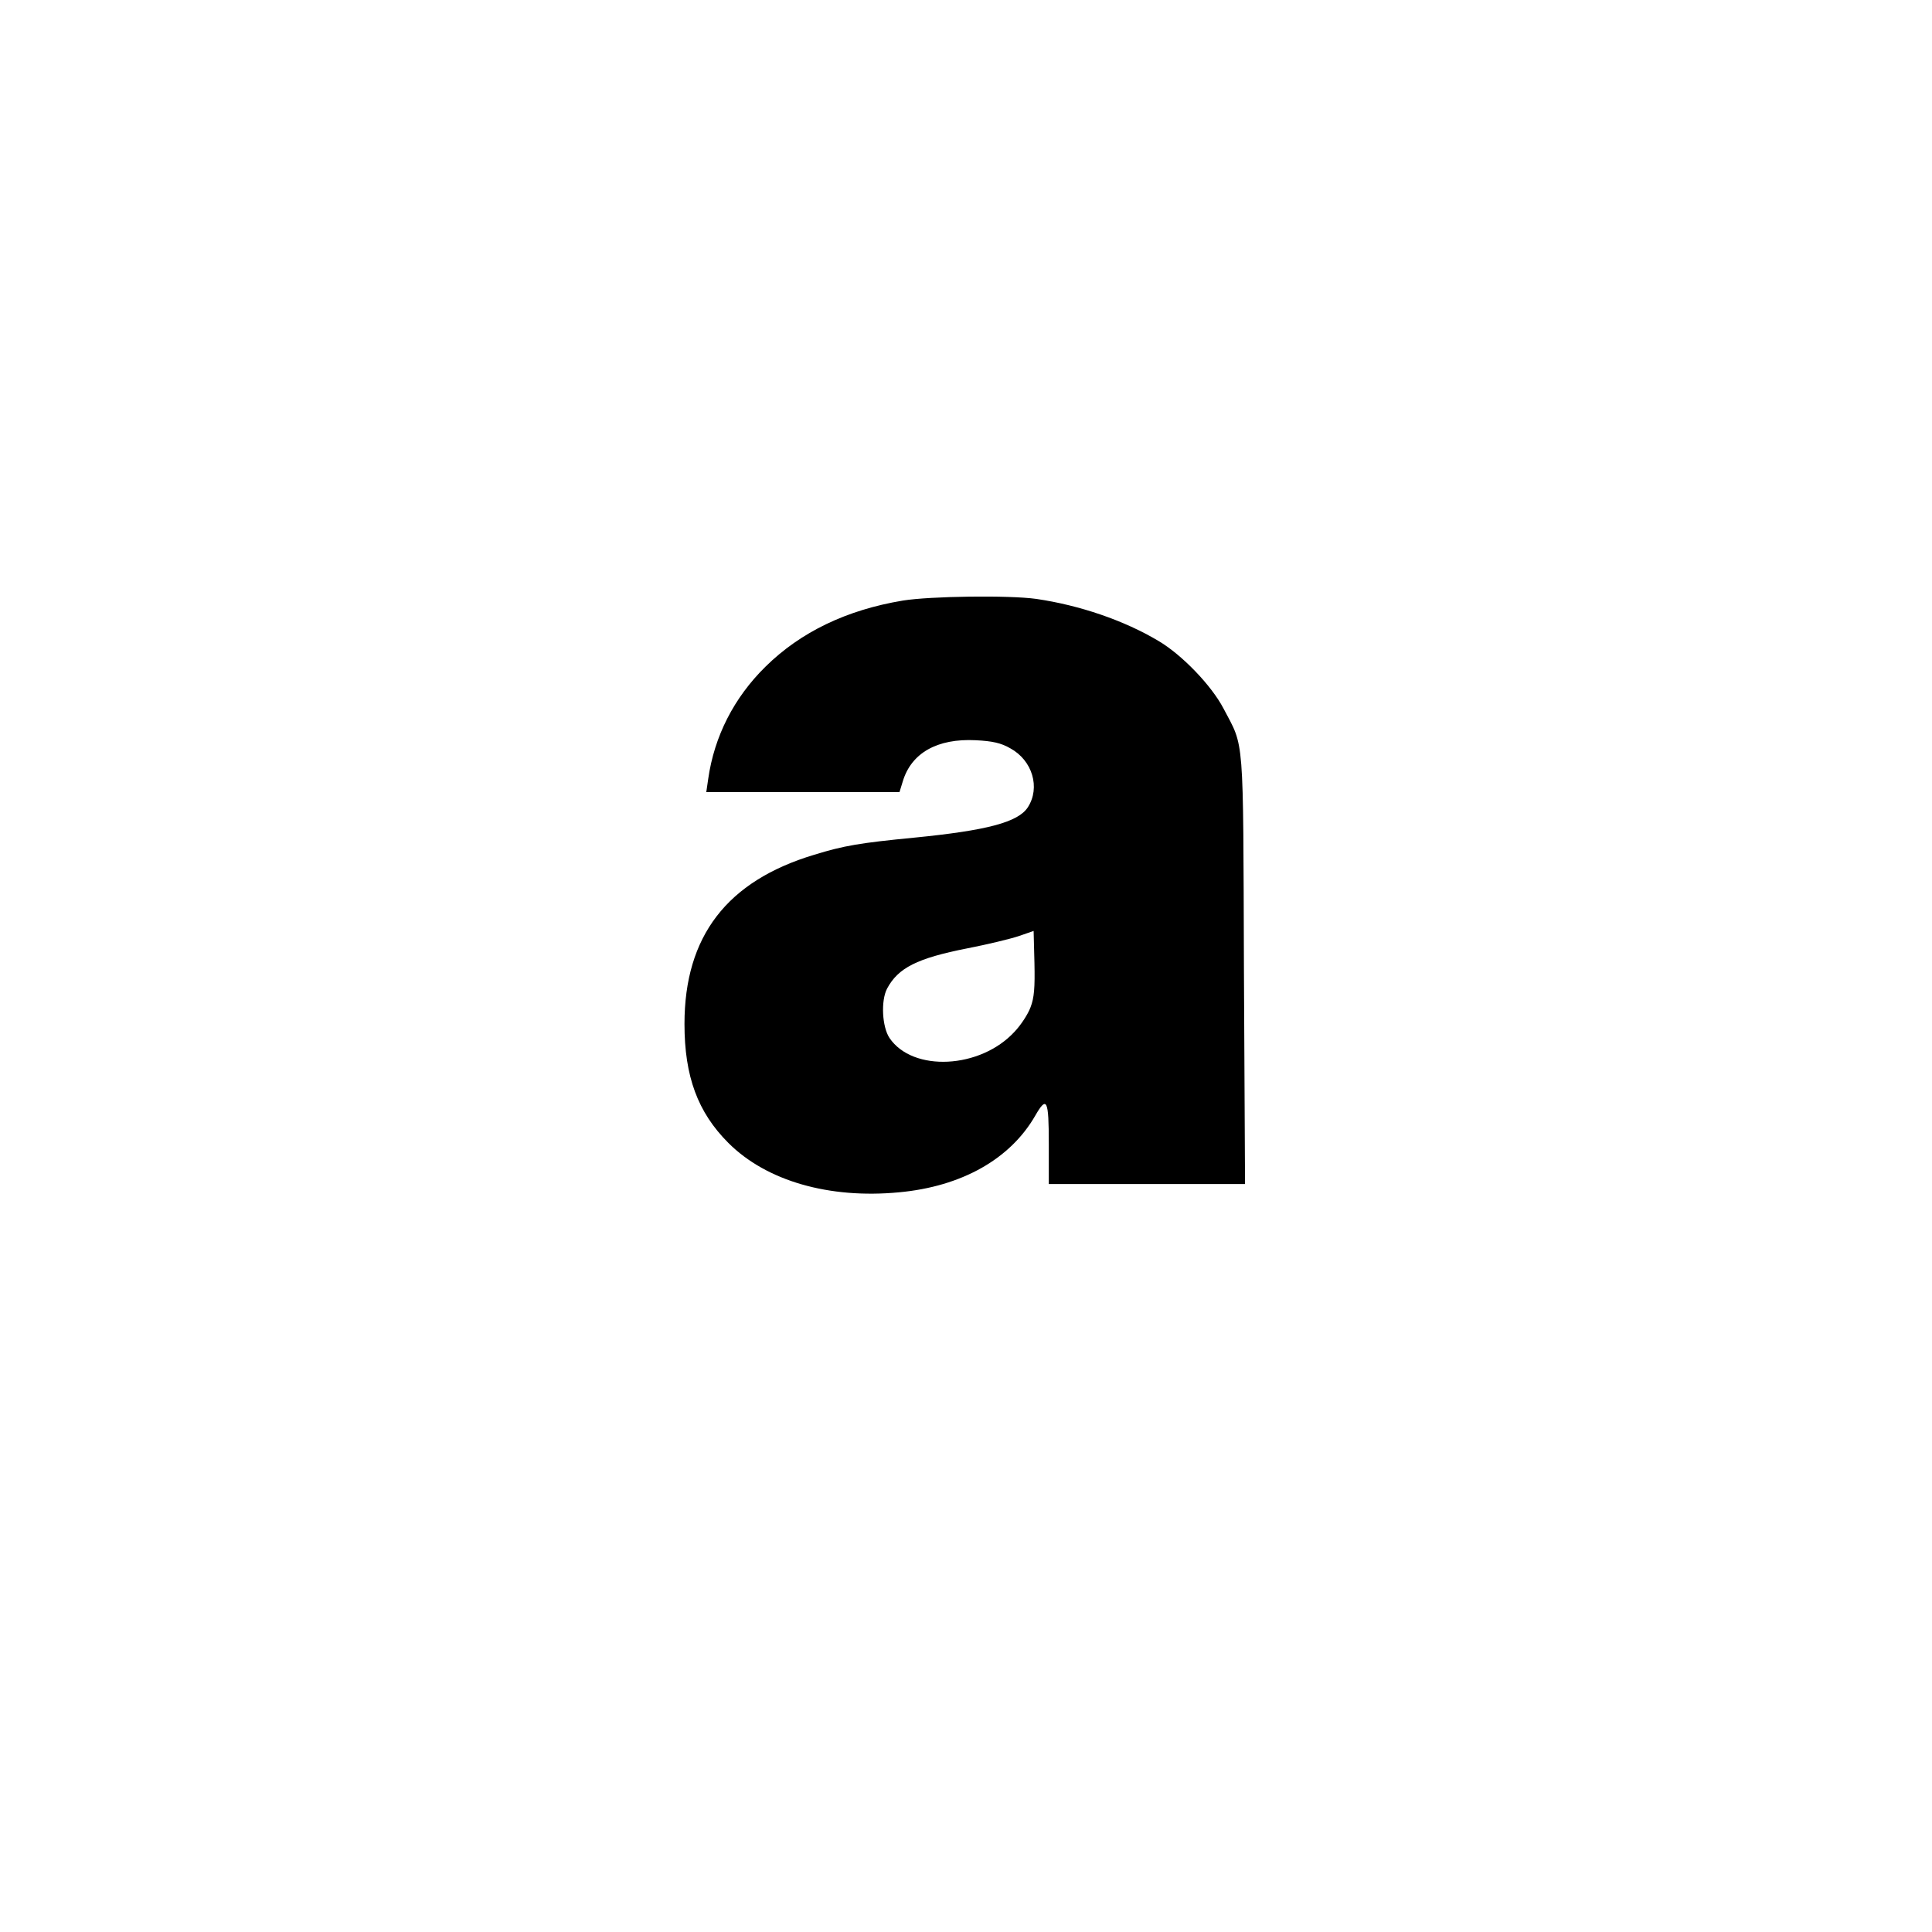
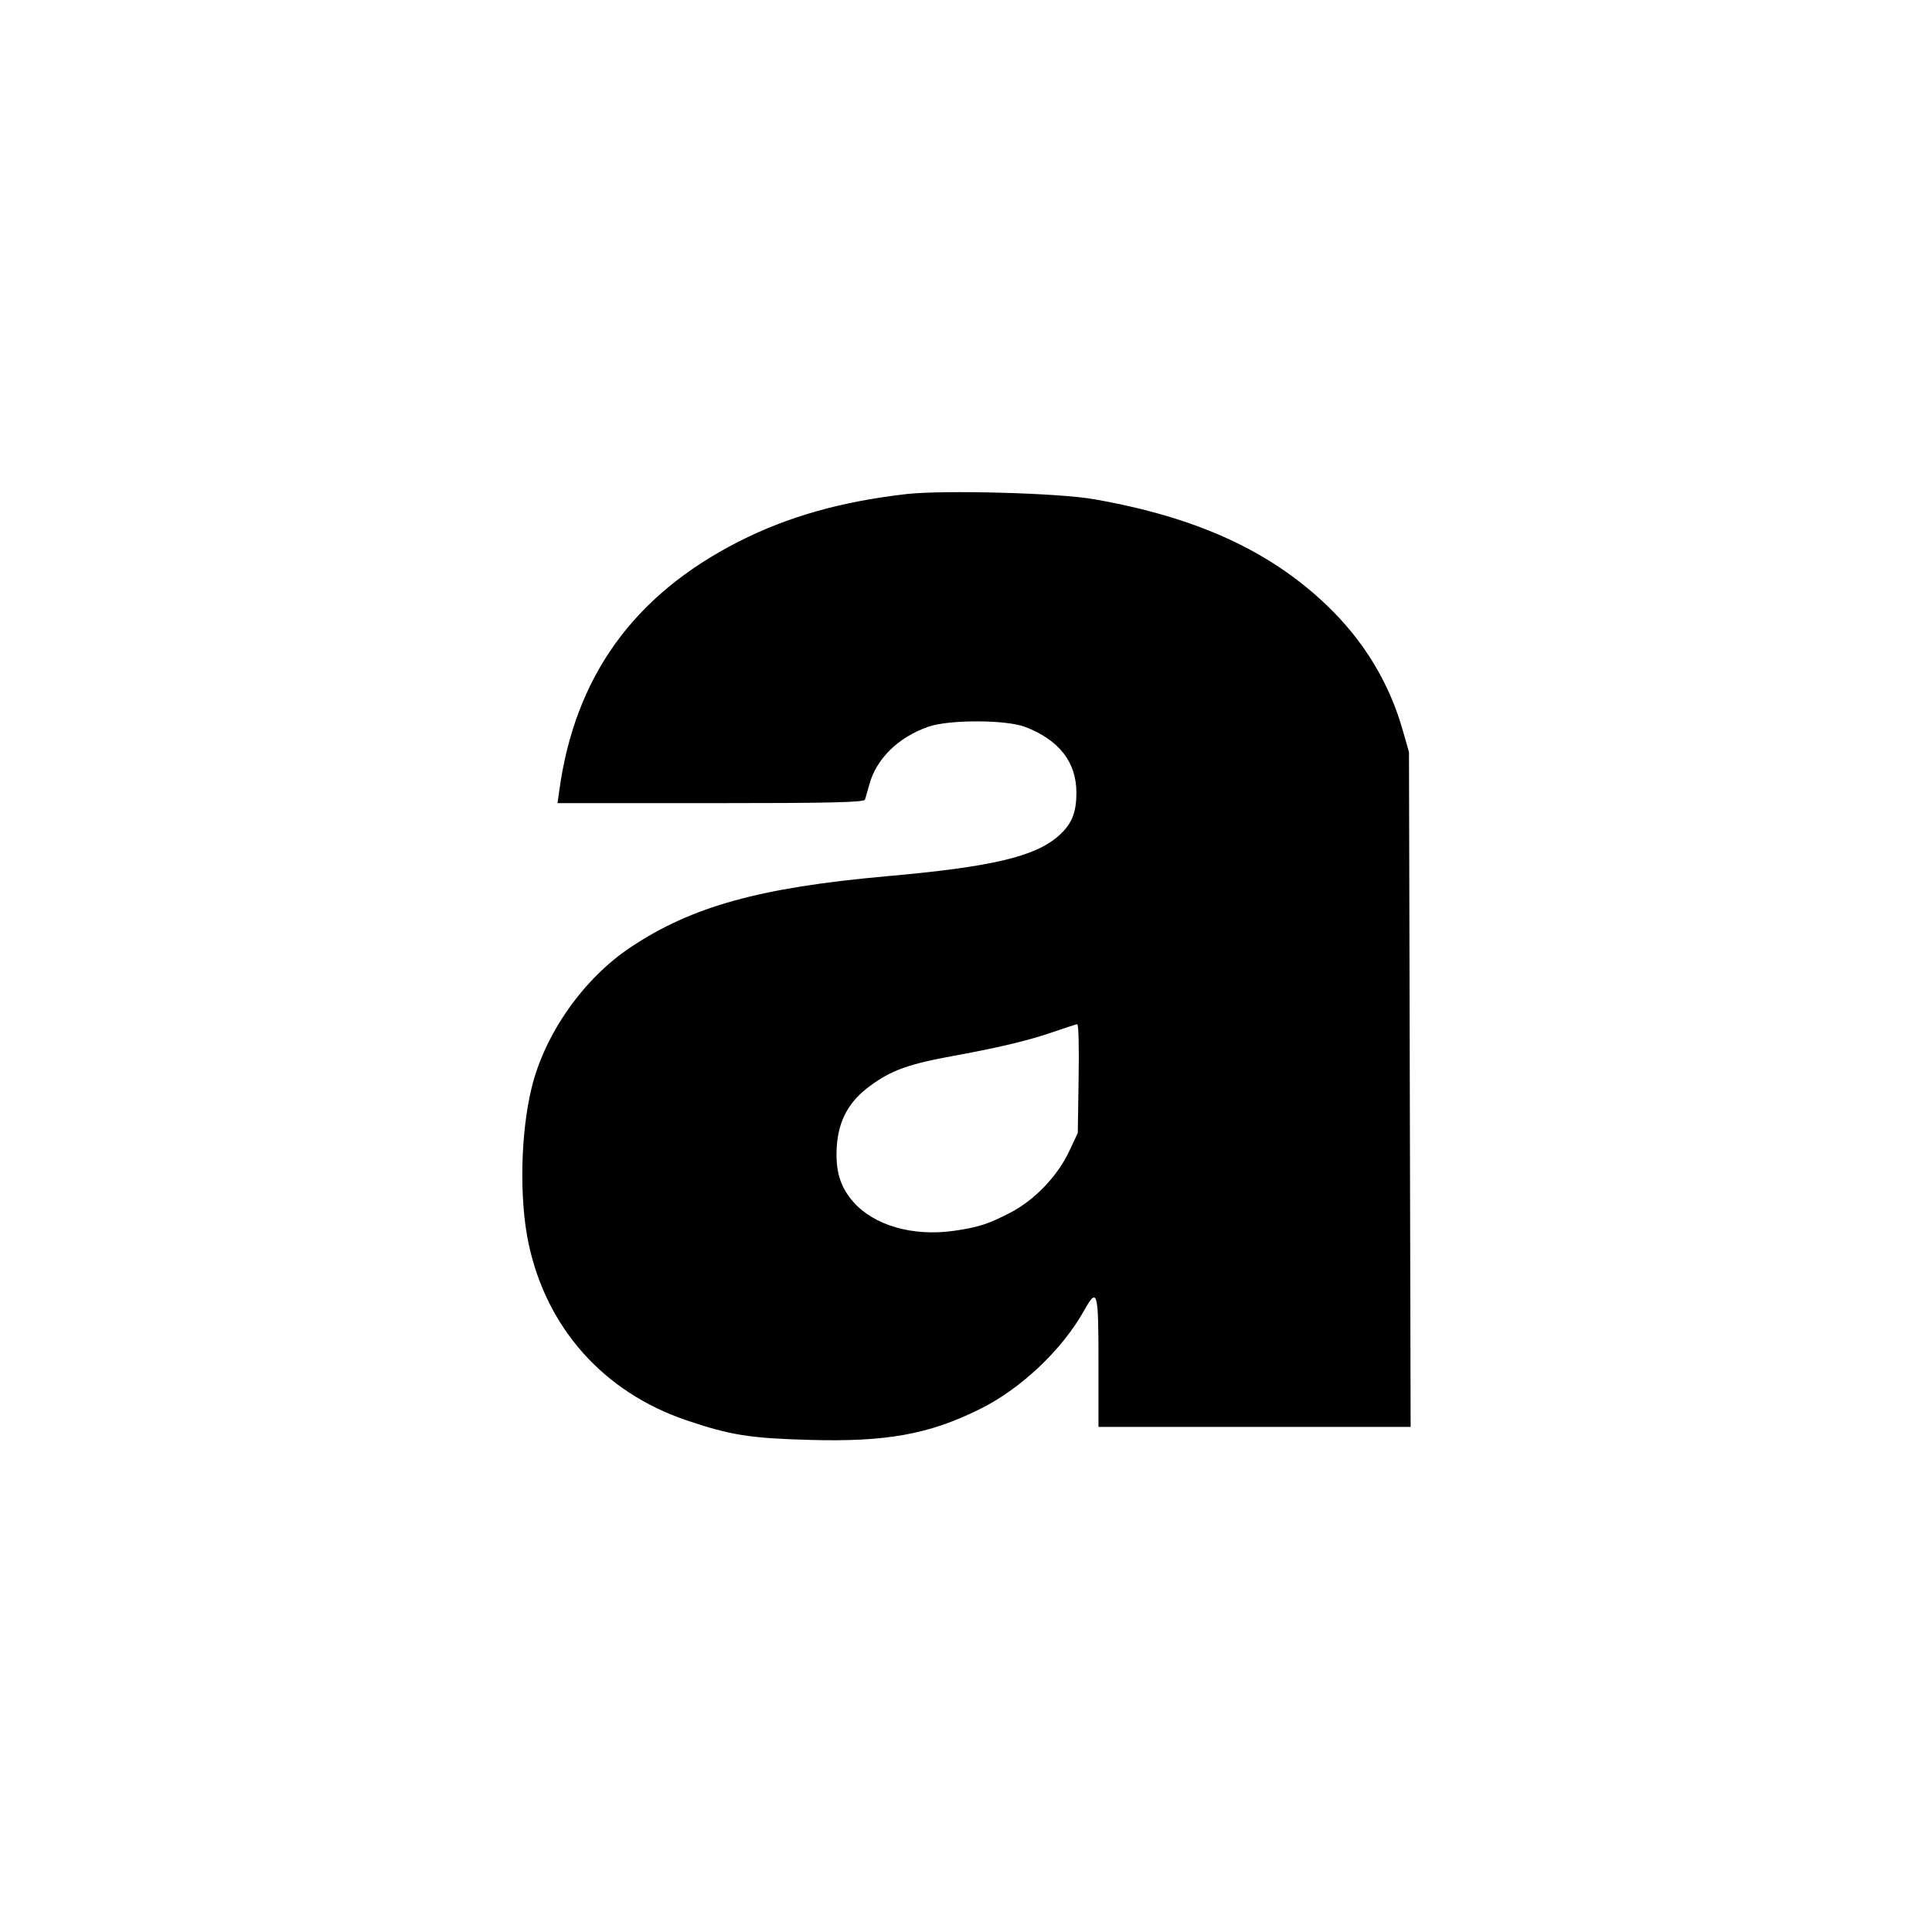
<svg xmlns="http://www.w3.org/2000/svg" version="1.0" width="700pt" height="700pt" viewBox="0 0 700 700" preserveAspectRatio="xMidYMid meet">
  <g transform="translate(0,700) scale(0.1,-0.1)" fill="#000000" stroke="none">
-     <path d="M3271 4824 c-204 -34 -370 -114 -497 -239 -115 -113 -186 -253 -208 -407 l-7 -48 350 0 350 0 12 39 c31 103 125 156 264 149 61 -3 92 -10 125 -29 81 -44 110 -143 64 -214 -35 -54 -148 -84 -412 -110 -196 -19 -255 -29 -362 -62 -316 -95 -470 -295 -470 -613 0 -190 48 -320 159 -431 138 -138 365 -203 618 -179 228 21 404 121 494 278 42 73 49 58 49 -103 l0 -145 355 0 356 0 -4 778 c-3 864 2 800 -74 945 -44 84 -151 195 -236 245 -124 74 -285 129 -442 152 -100 14 -385 10 -484 -6z m463 -1473 c-9 -25 -35 -65 -58 -89 -124 -135 -369 -147 -453 -23 -27 40 -32 135 -9 179 40 75 108 110 291 146 72 14 155 34 185 44 l55 19 3 -116 c2 -90 -1 -126 -14 -160z" />
+     <path d="M3285 5210 c-237 -27 -431 -82 -608 -172 -382 -194 -595 -491 -651 -905 l-6 -43 555 0 c436 0 556 3 559 13 2 6 9 30 15 52 25 95 105 174 215 212 74 26 281 26 351 -1 122 -47 185 -127 185 -238 0 -74 -17 -114 -65 -157 -86 -75 -241 -112 -625 -146 -457 -41 -703 -109 -925 -257 -171 -114 -311 -313 -359 -510 -40 -164 -45 -403 -11 -563 65 -307 272 -539 572 -641 160 -54 230 -65 445 -71 278 -8 433 20 615 110 150 73 300 215 380 357 49 88 53 75 53 -185 l0 -235 565 0 566 0 -3 1223 -3 1222 -22 77 c-49 174 -142 327 -276 455 -207 198 -472 319 -842 384 -127 23 -545 34 -680 19z m623 -2117 l-3 -198 -32 -68 c-42 -89 -125 -175 -211 -220 -83 -43 -118 -54 -209 -67 -147 -20 -286 20 -361 105 -49 56 -66 114 -60 204 7 93 44 161 121 217 76 56 139 79 305 109 175 32 279 58 367 89 39 13 74 25 78 25 5 1 7 -88 5 -196z" />
  </g>
</svg>
